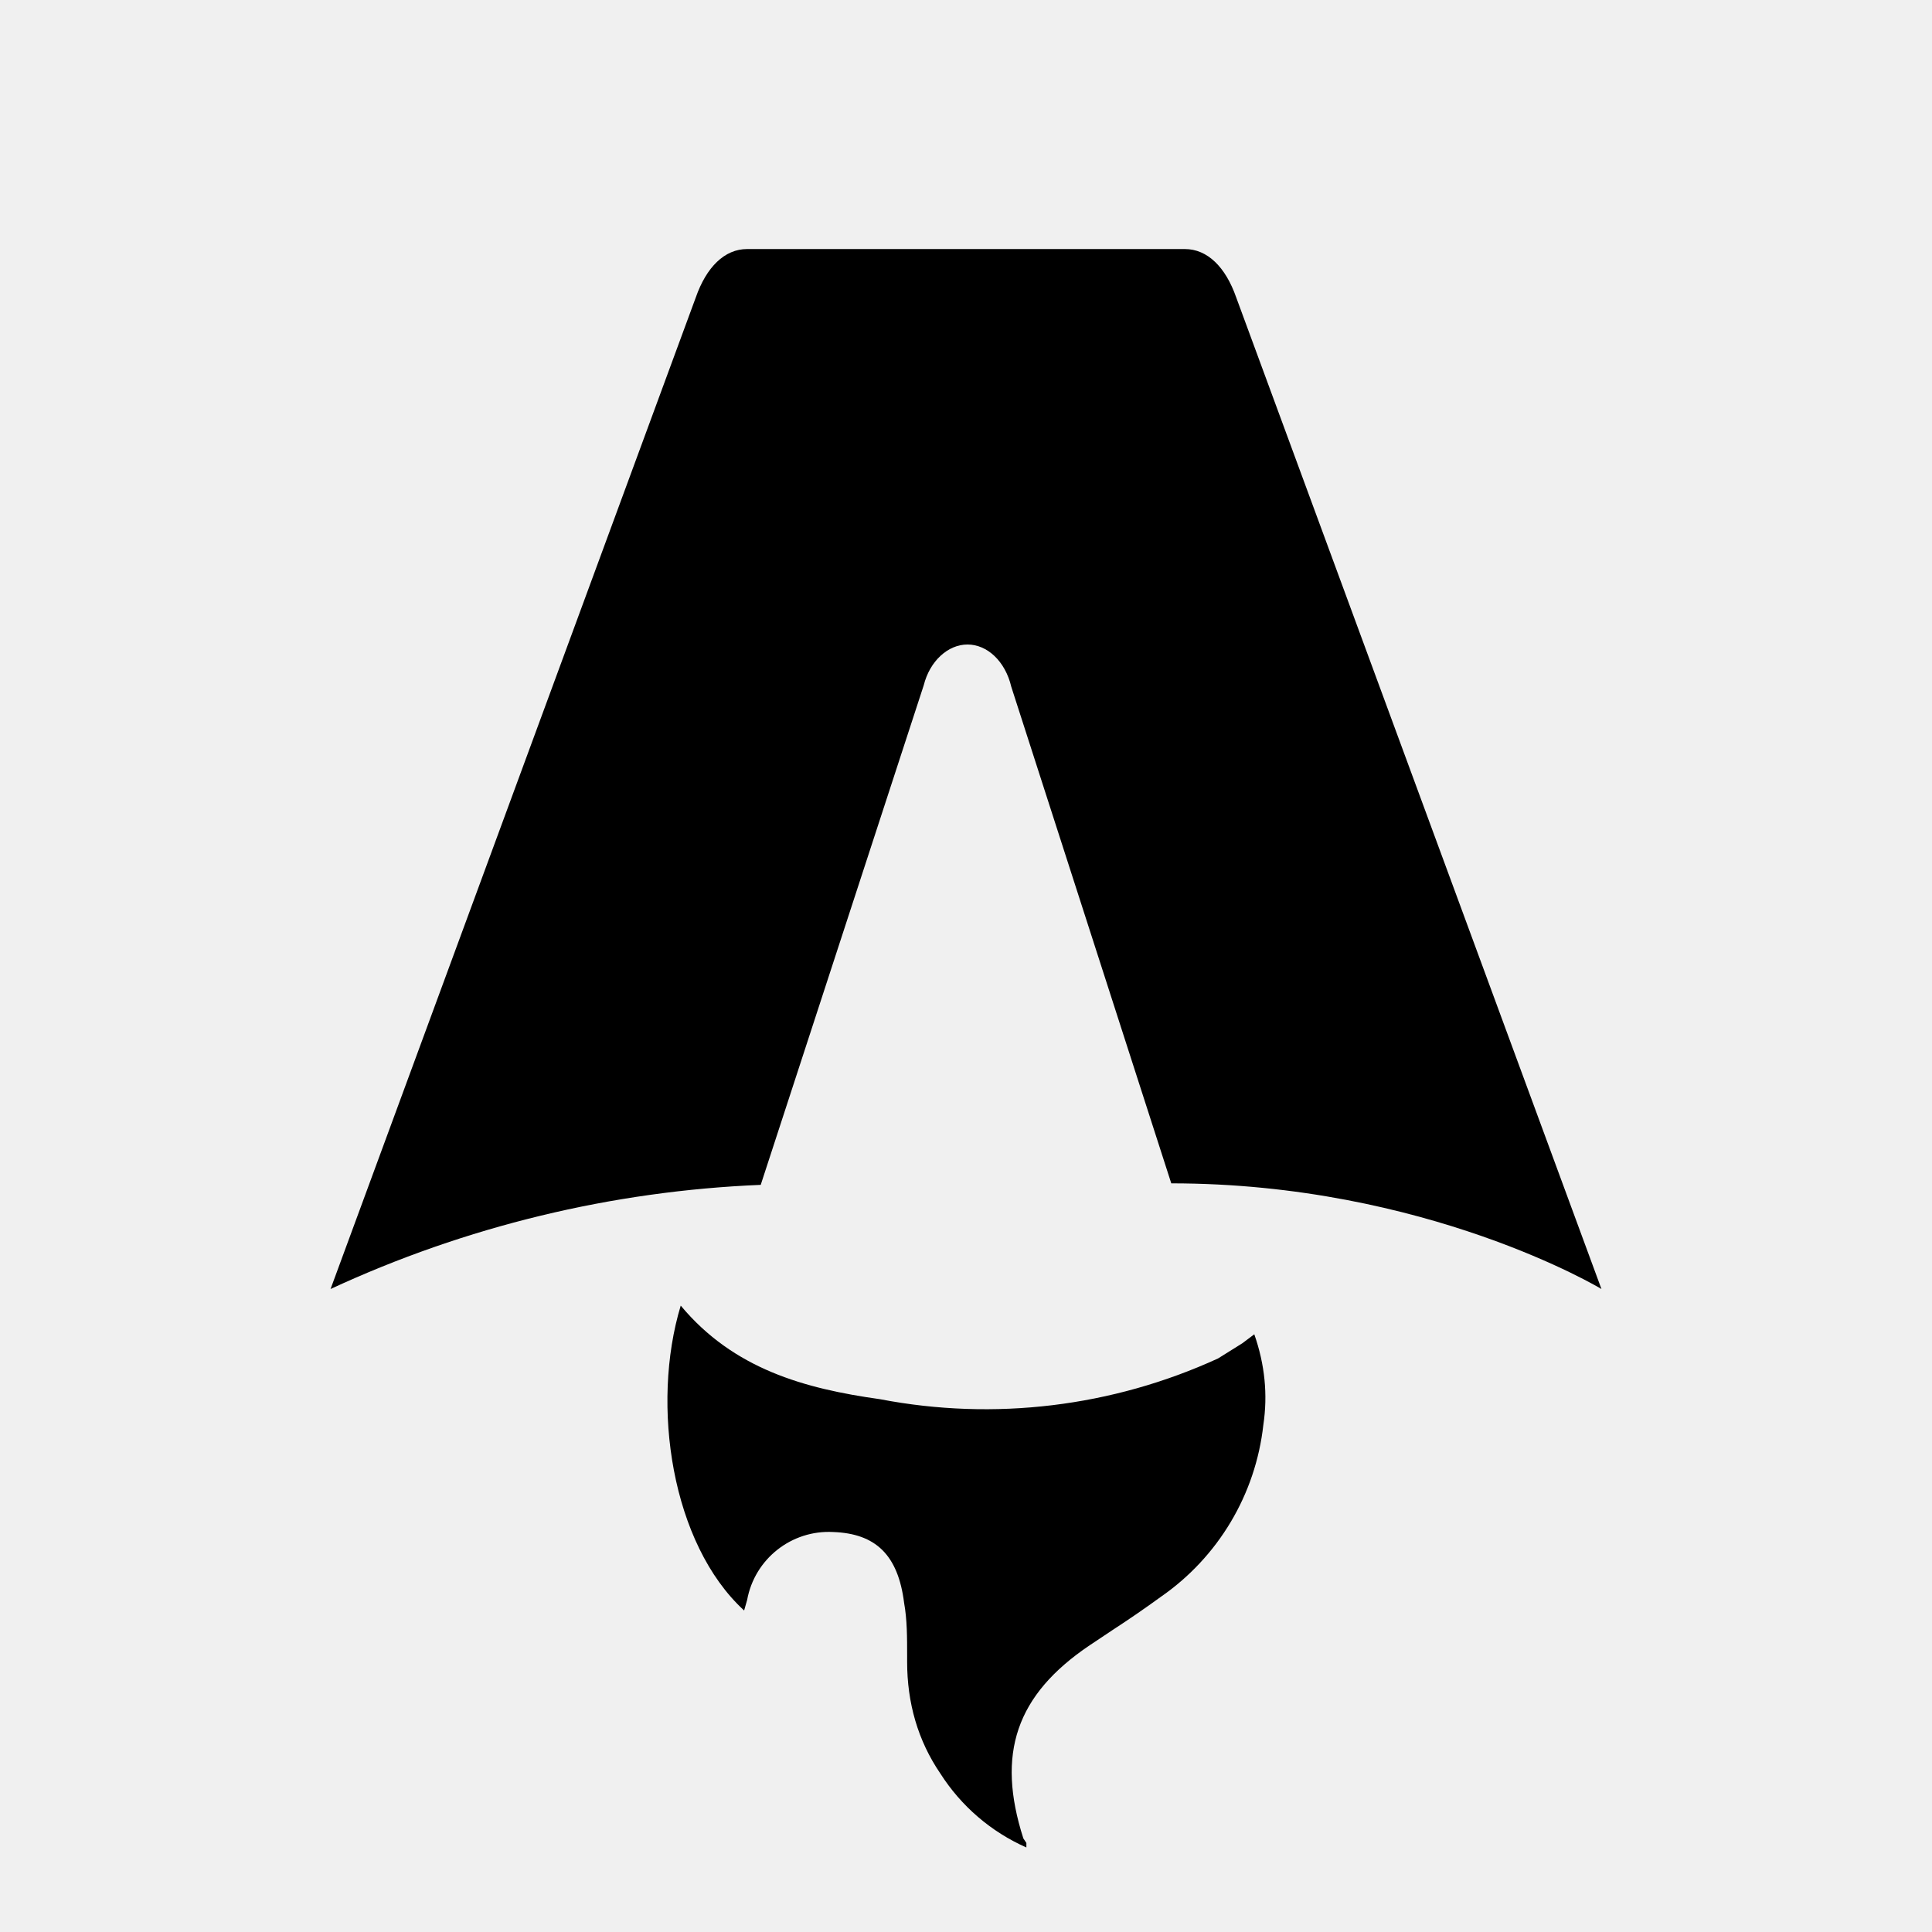
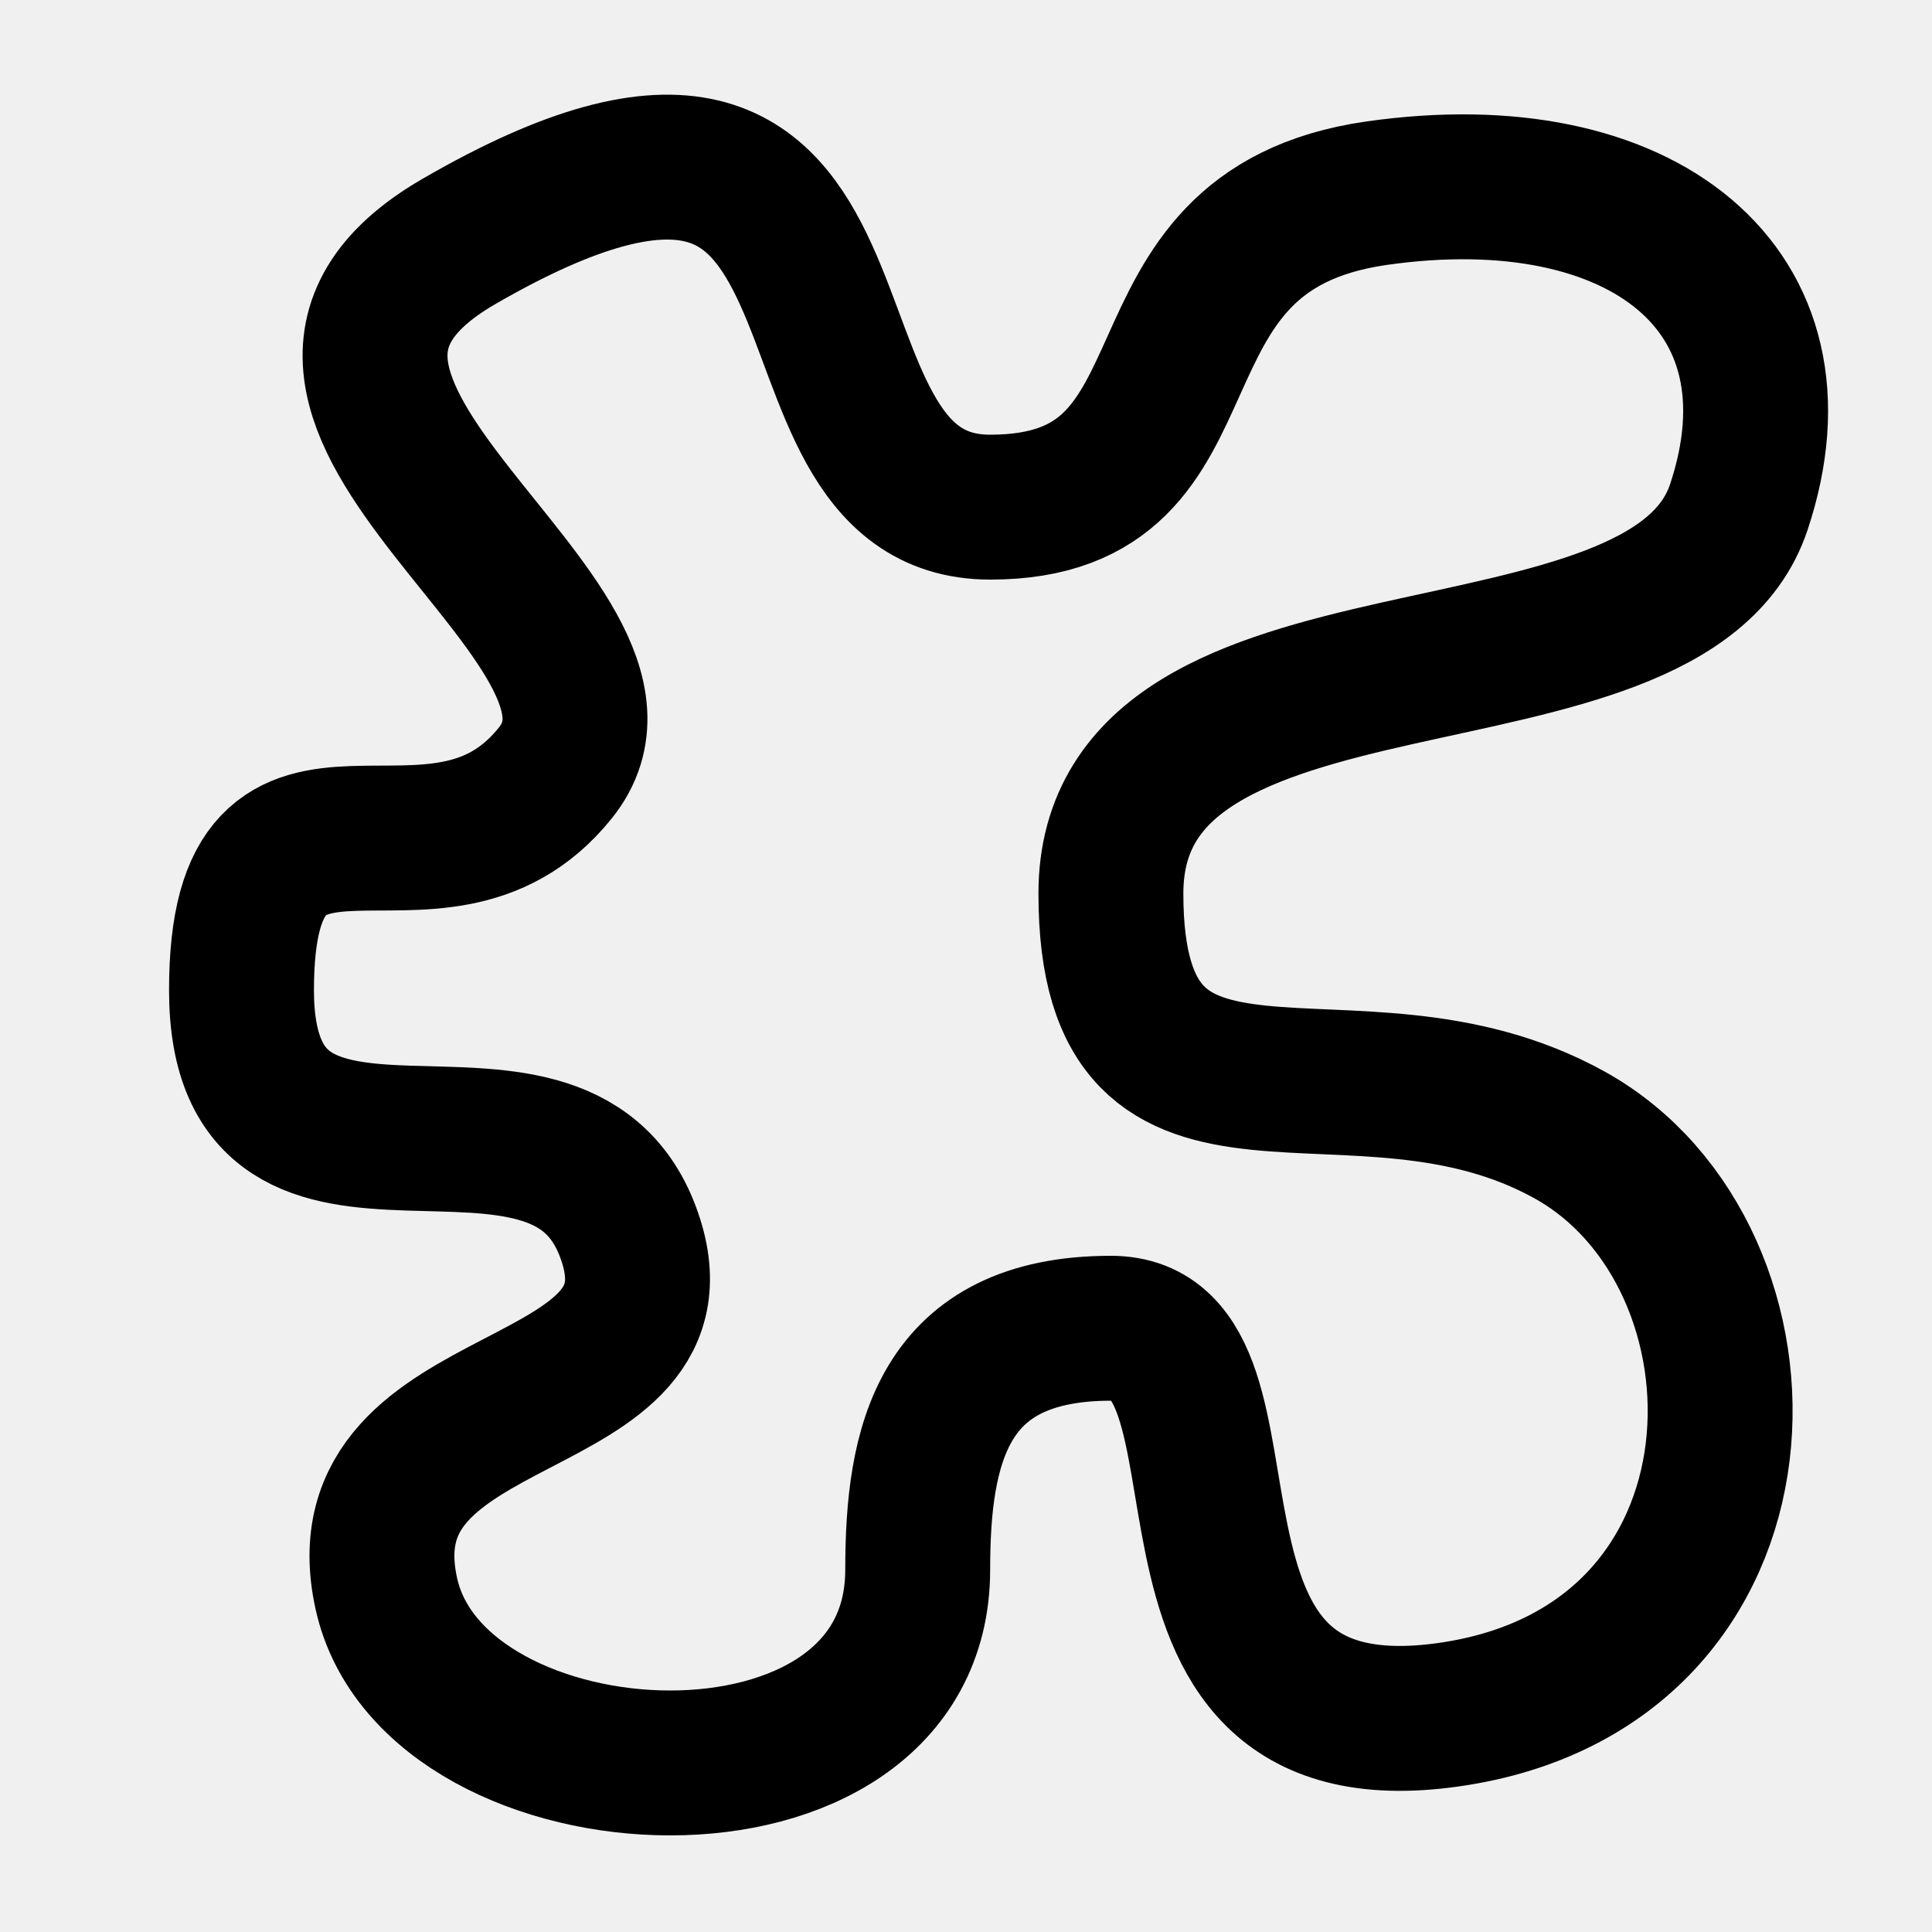
- <svg xmlns="http://www.w3.org/2000/svg" fill="none" viewBox="0 0 128 128">
-   <path d="M50.4 78.5a75.1 75.1 0 0 0-28.5 6.9l24.2-65.7c.7-2 1.9-3.2 3.4-3.2h29c1.5 0 2.7 1.2 3.4 3.2l24.2 65.7s-11.6-7-28.5-7L67 45.5c-.4-1.7-1.6-2.8-2.9-2.8-1.3 0-2.5 1.1-2.9 2.7L50.4 78.5Zm-1.1 28.2Zm-4.2-20.2c-2 6.6-.6 15.8 4.2 20.2a17.5 17.5 0 0 1 .2-.7 5.5 5.5 0 0 1 5.7-4.5c2.8.1 4.3 1.5 4.7 4.7.2 1.1.2 2.3.2 3.5v.4c0 2.7.7 5.2 2.2 7.4a13 13 0 0 0 5.7 4.9v-.3l-.2-.3c-1.8-5.6-.5-9.5 4.4-12.8l1.5-1a73 73 0 0 0 3.2-2.2 16 16 0 0 0 6.8-11.4c.3-2 .1-4-.6-6l-.8.6-1.6 1a37 37 0 0 1-22.4 2.7c-5-.7-9.7-2-13.2-6.2Z" />
+ <svg xmlns="http://www.w3.org/2000/svg" viewBox="0 0 40 40" fill="none">
+   <path d="M32.5 23.5C37 26 37 34.5 30 35.5C23 36.5 26.5 27.5 23 27.5C19.5 27.5 19 29.917 19 32.5C19 38 9 37.5 8 33C7 28.5 14.5 29.5 13 25.5C11.5 21.501 5 26 5 20.5C5 15 9 19.125 11.5 16C14 12.875 3.858 8.266 9.5 5C19 -0.5 15.5 10.5 20.5 10.5C25.5 10.5 23 4.786 28.5 4C34 3.214 37.5 6 36 10.5C34.5 15 23 12.5 23 18.5C23 24.5 28 21 32.5 23.5Z" stroke-width="3" />
  <style>
-         path { fill: #000; }
+         path { stroke: #000; }
        @media (prefers-color-scheme: dark) {
-             path { fill: #FFF; }
+             path { stroke: #FFF; }
        }
    </style>
</svg>
